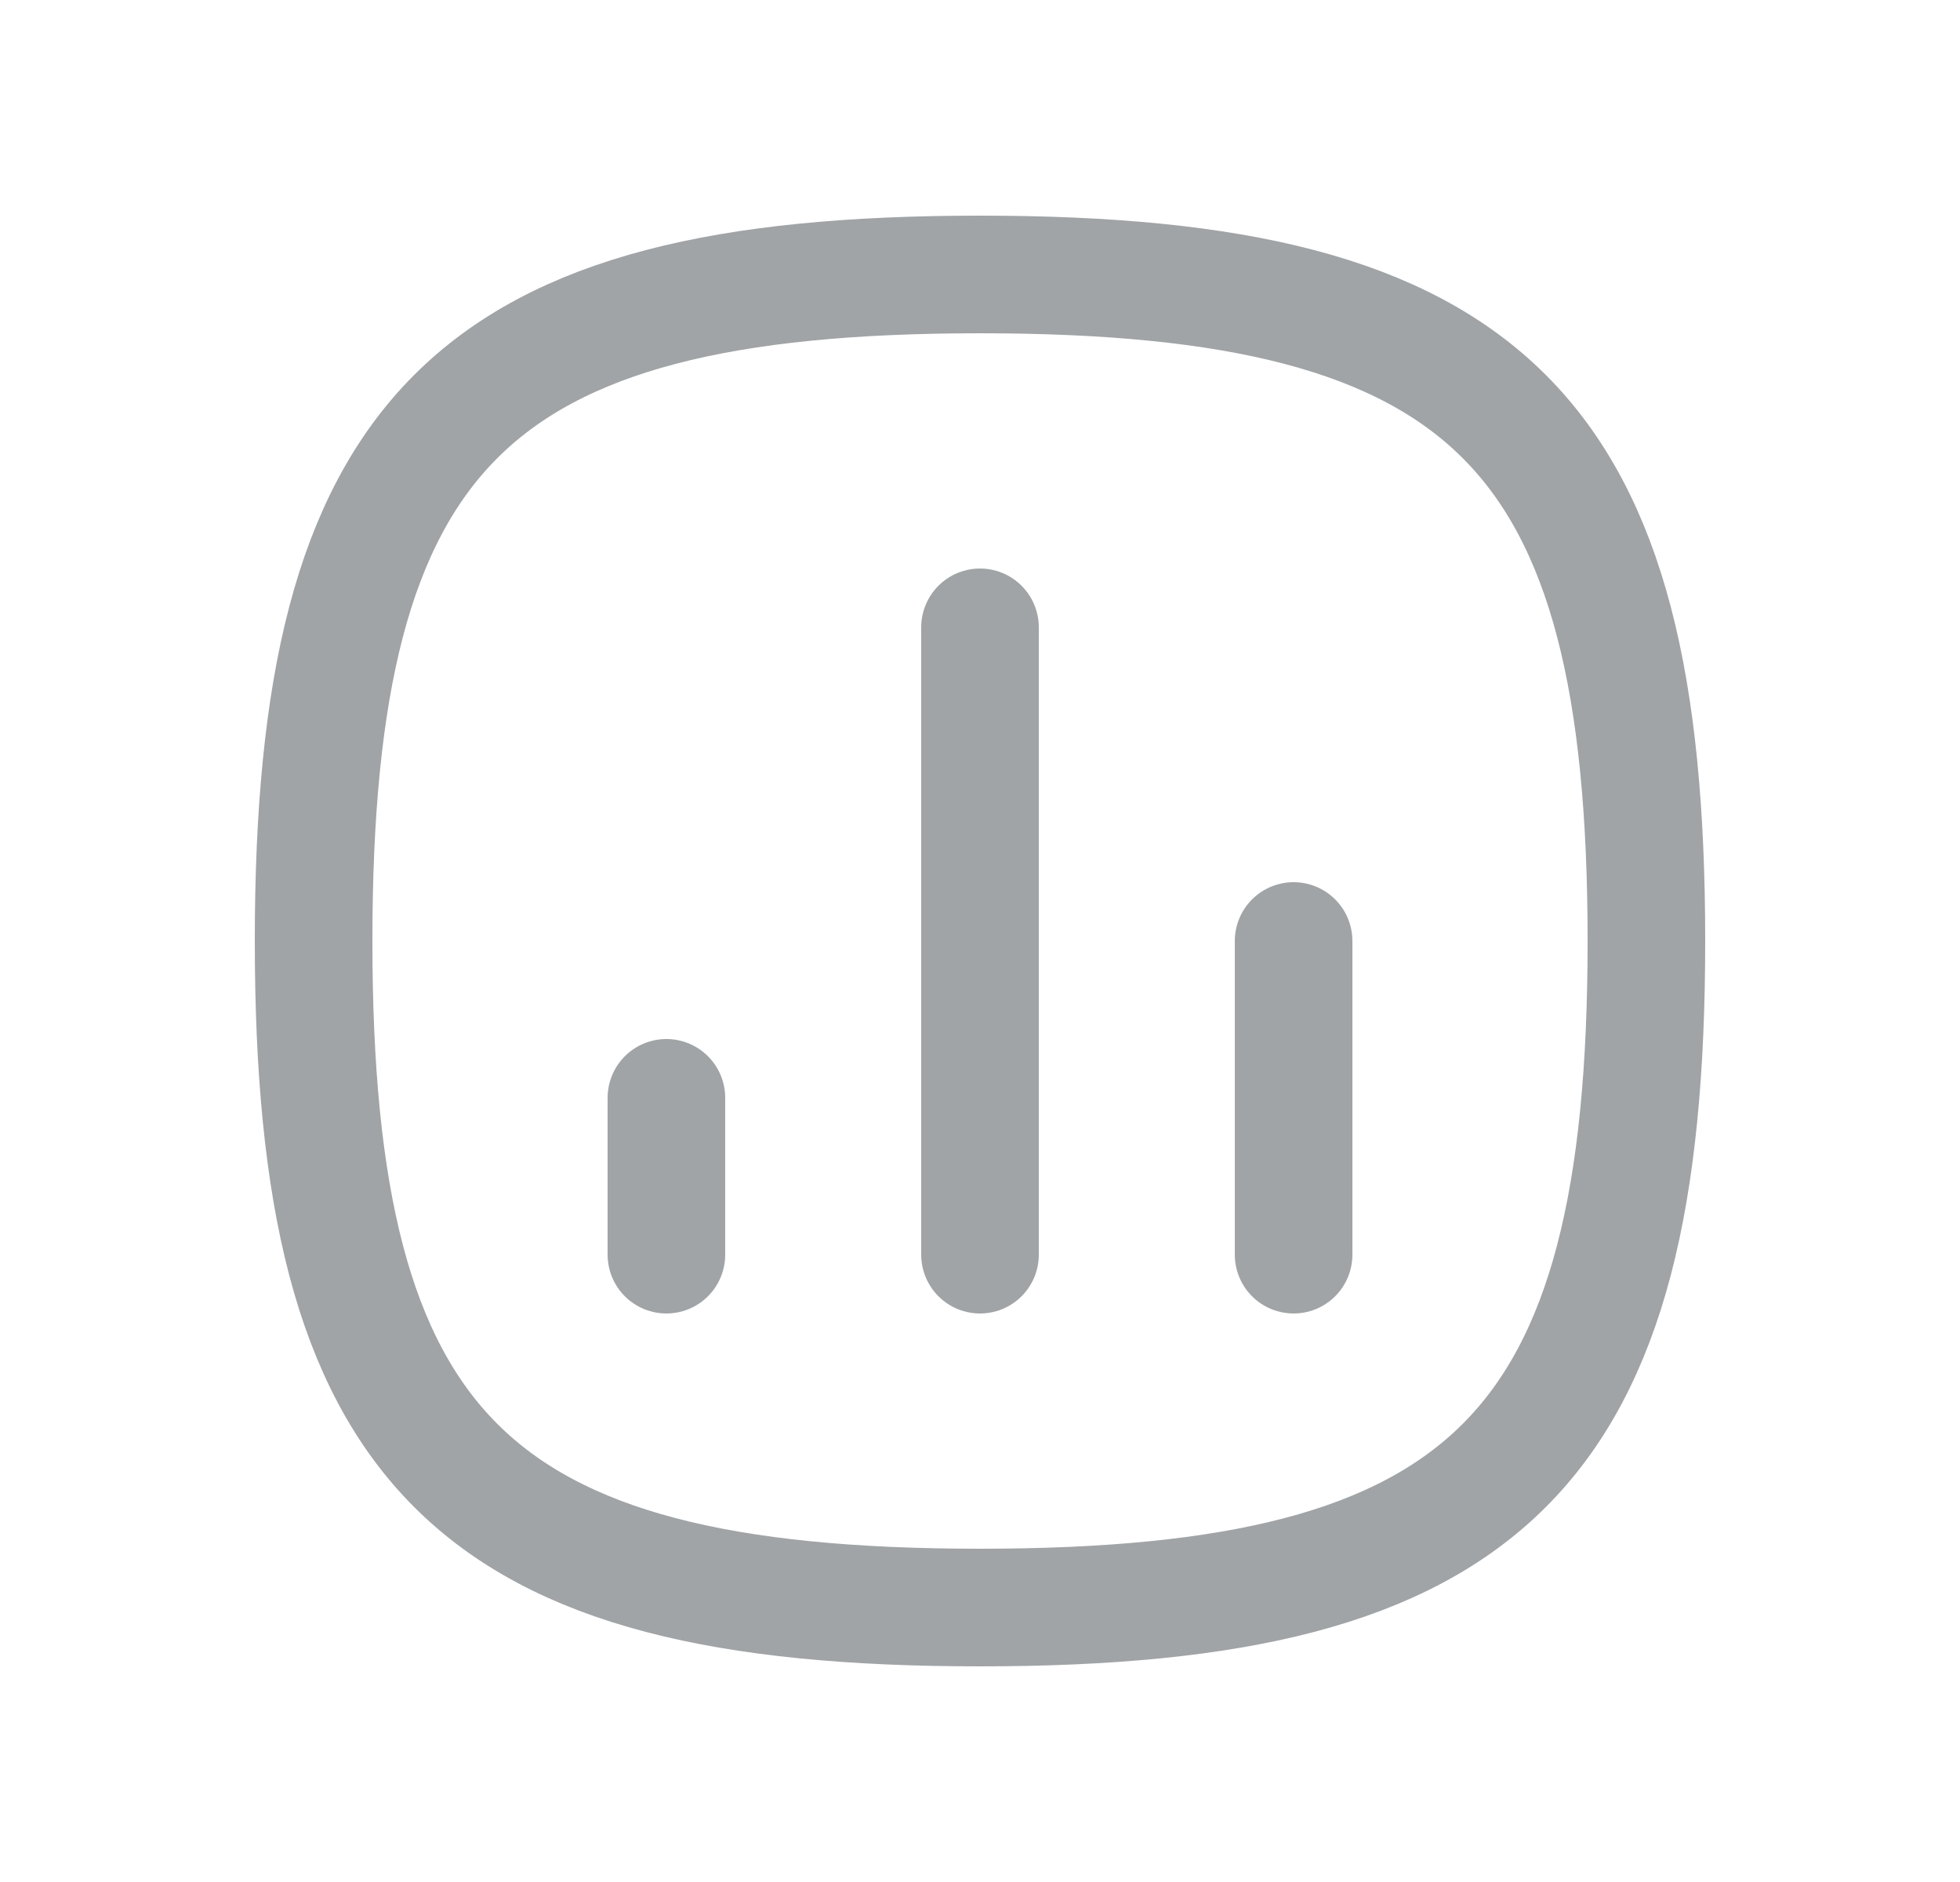
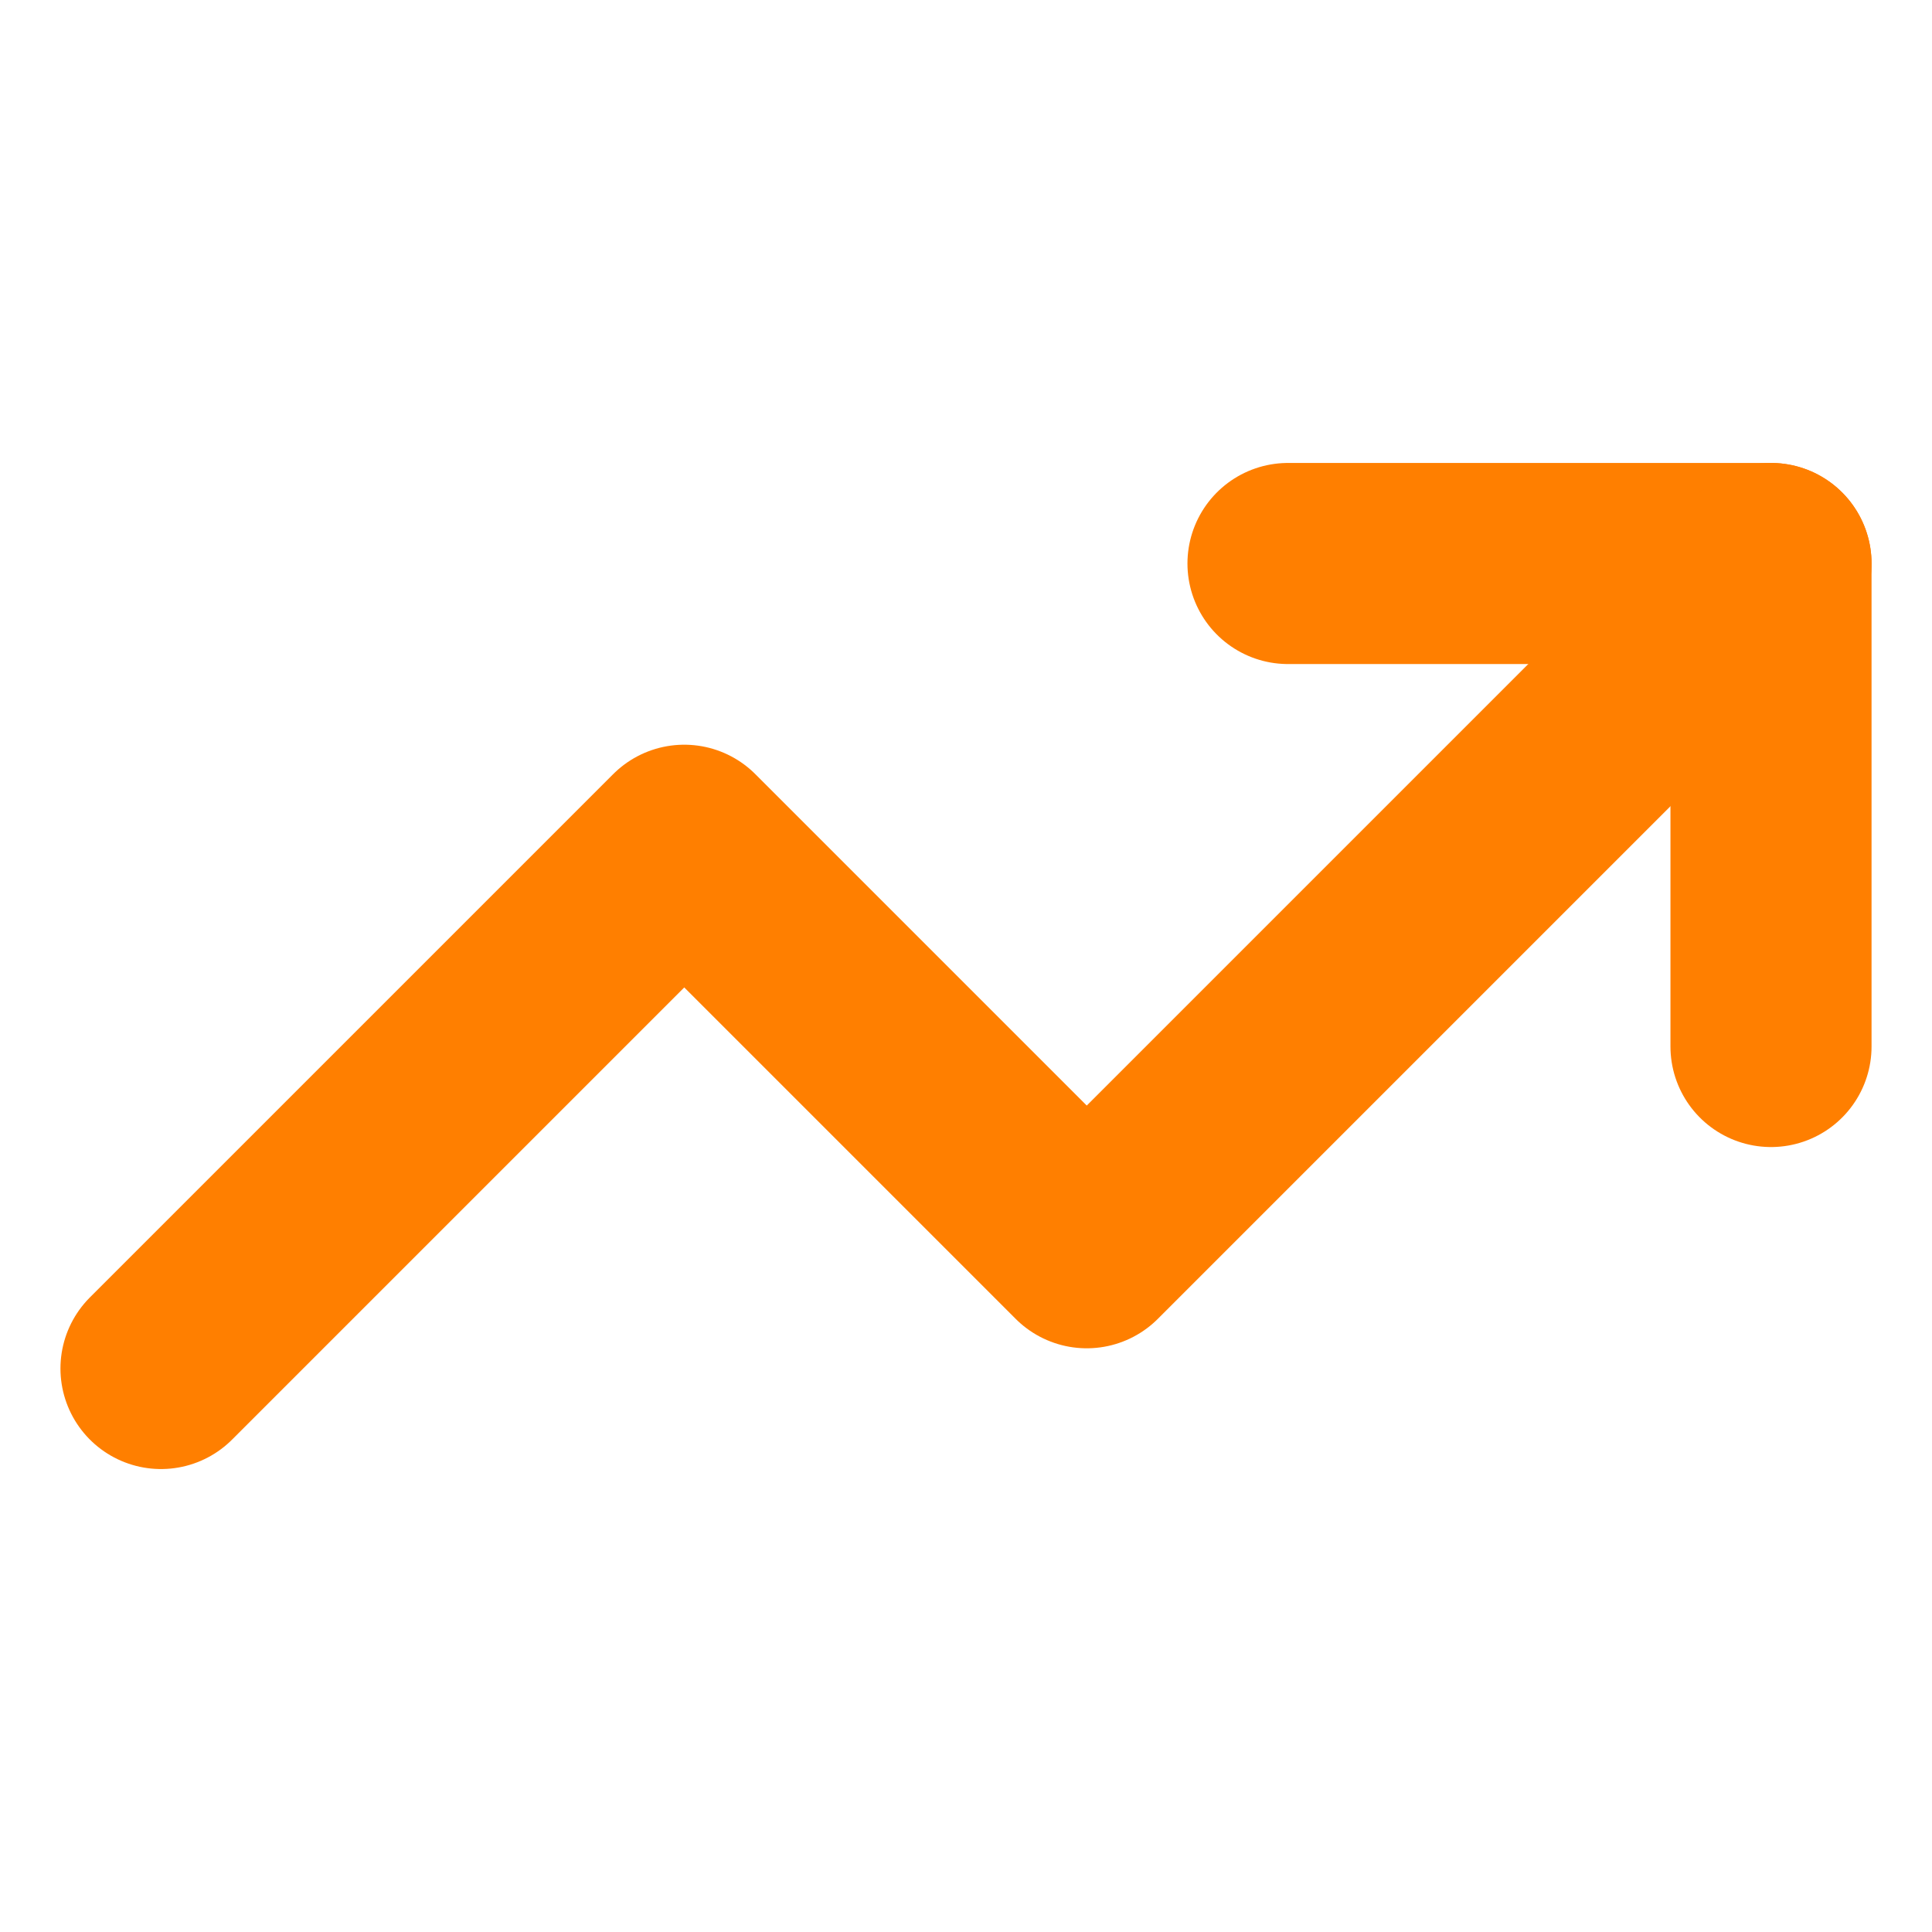
- <svg xmlns="http://www.w3.org/2000/svg" width="25" height="24" viewBox="0 0 25 24" fill="none">
-   <path d="M16.5 16V12M12.5 16V8M8.5 16V14M4 12C4 5.5 6 3.5 12.5 3.5C19 3.5 21 5.5 21 12C21 18.5 19 20.5 12.5 20.5C6 20.5 4 18.5 4 12Z" stroke="#A0A4A6" stroke-width="1.5" stroke-linecap="round" stroke-linejoin="round" />
+ <svg xmlns="http://www.w3.org/2000/svg" width="24" height="24" viewBox="0 0 24 24" fill="none">
+   <path d="M16 7H22V13" stroke="#FF7F00" stroke-width="2.498" stroke-linecap="round" stroke-linejoin="round" />
+   <path d="M22 7L13.5 15.5L8.5 10.5L2 17" stroke="#FF7F00" stroke-width="2.498" stroke-linecap="round" stroke-linejoin="round" />
</svg>
